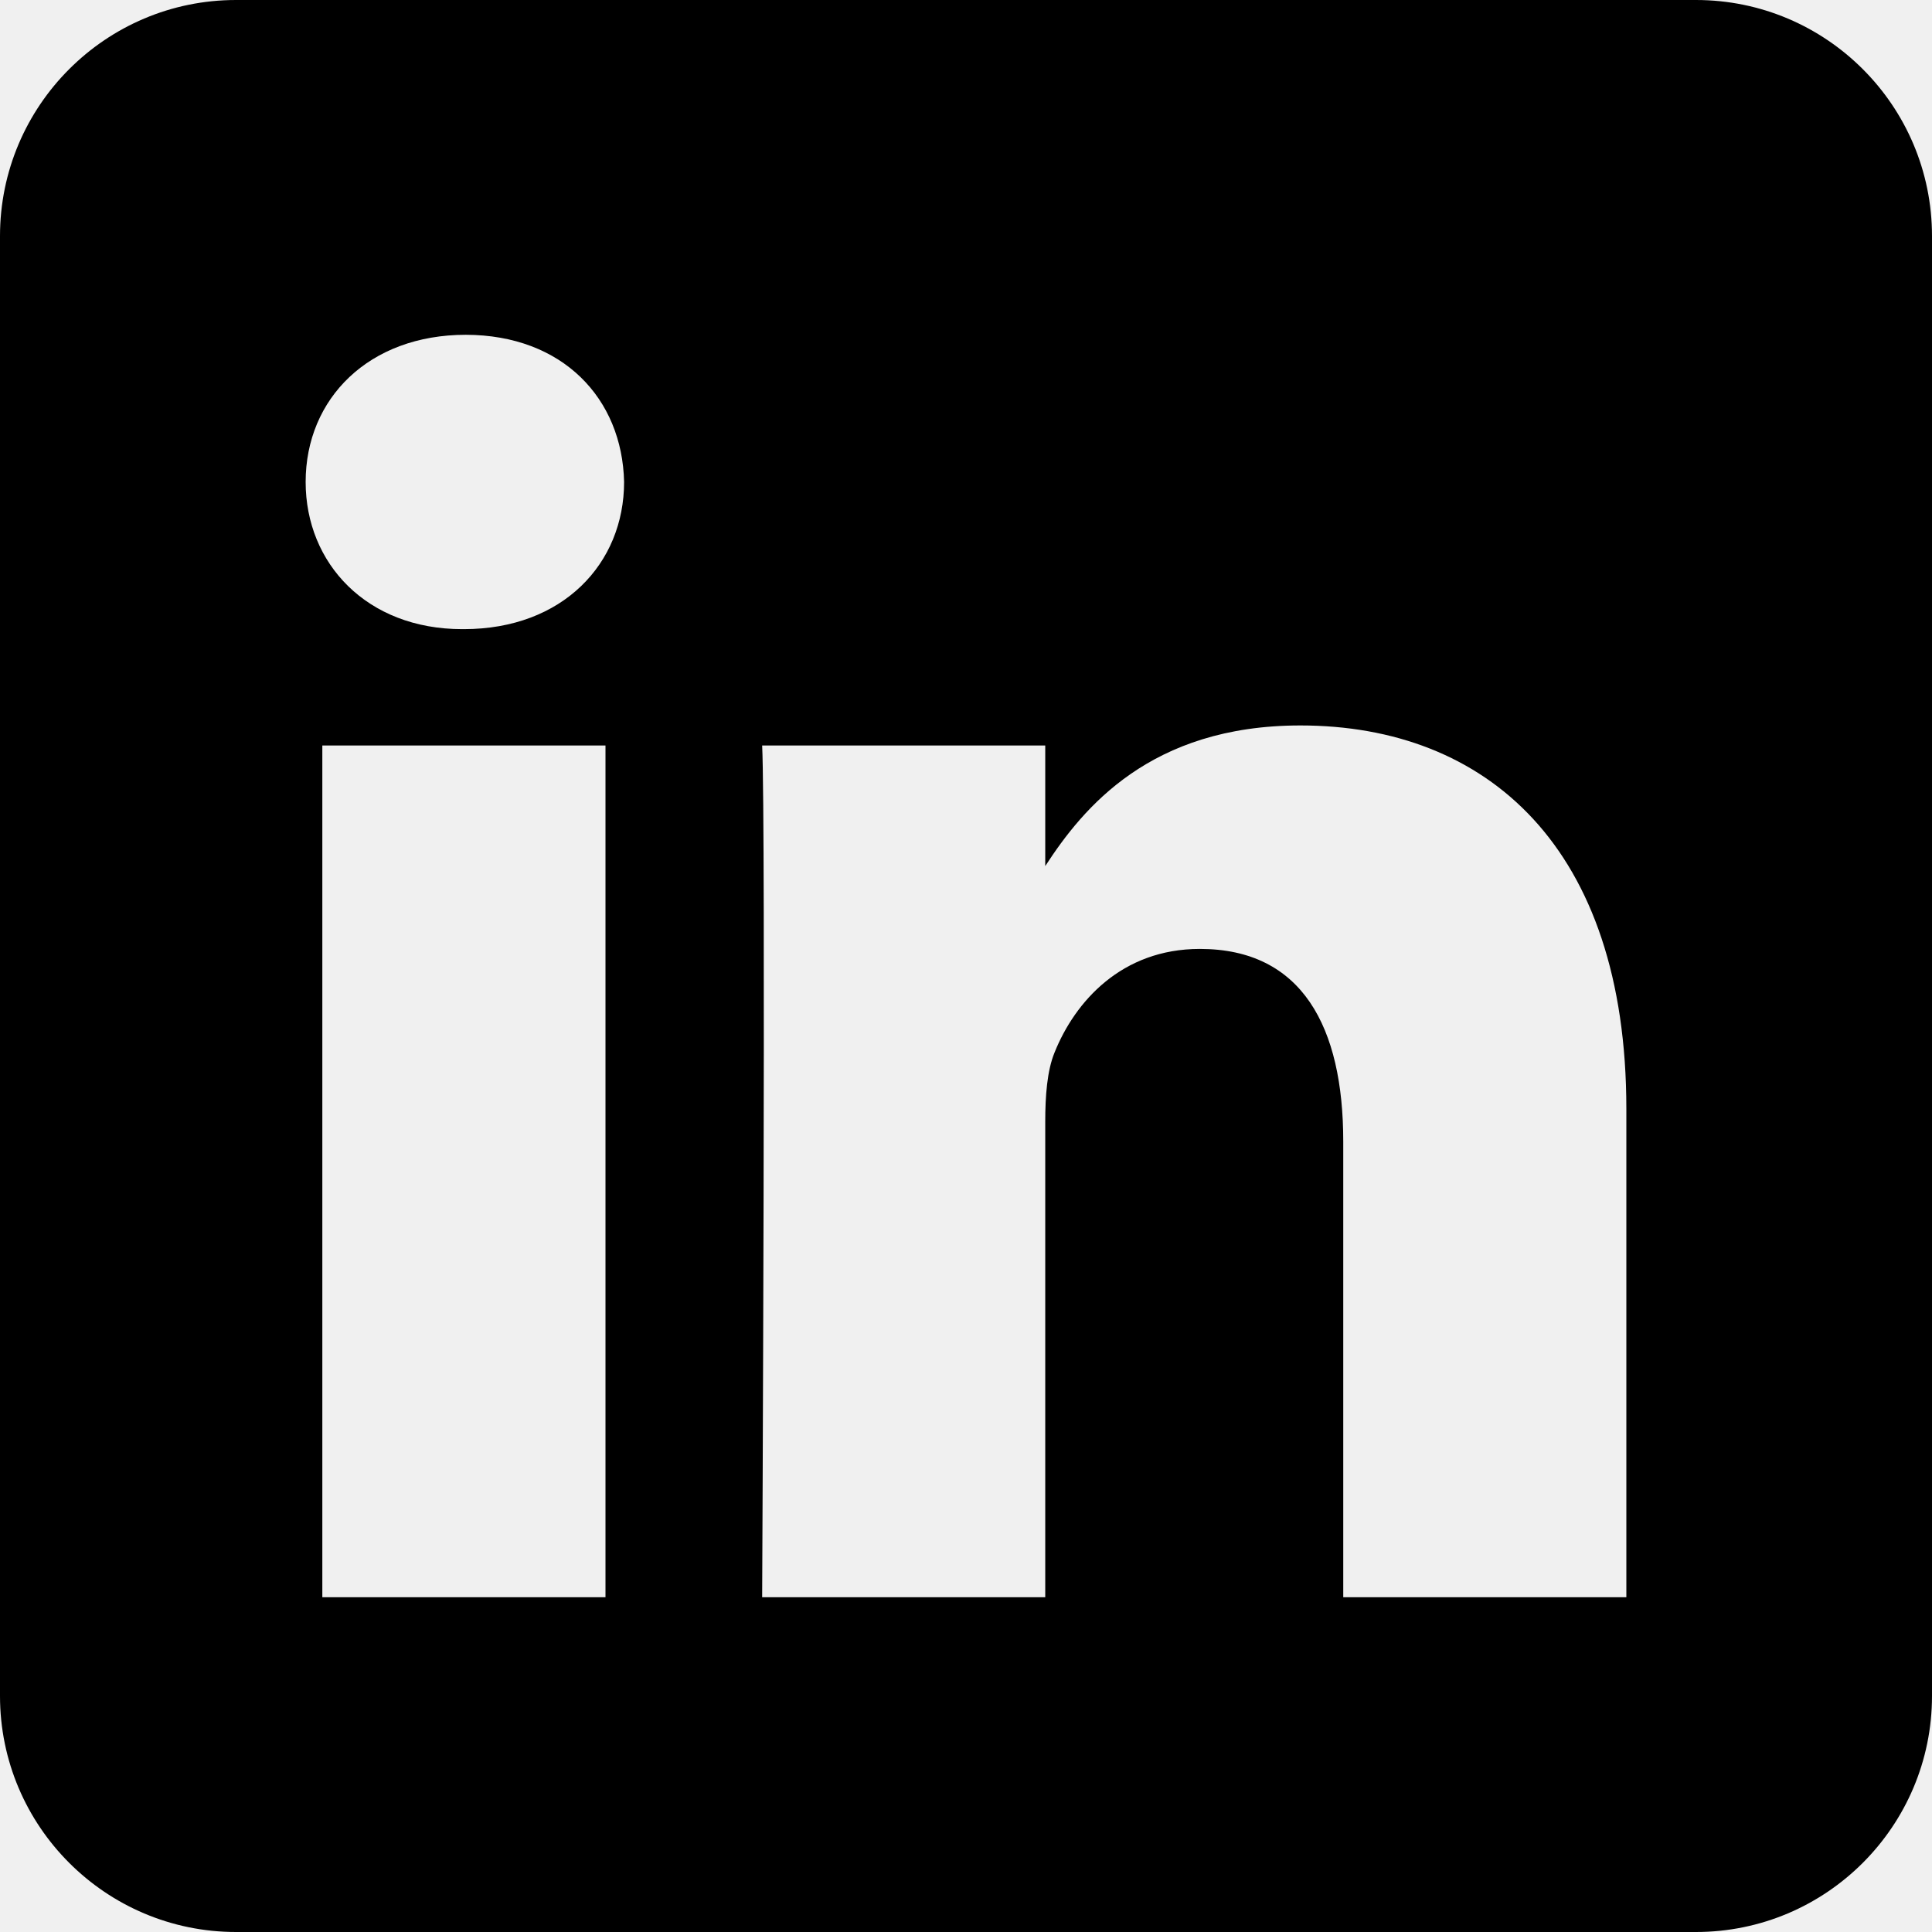
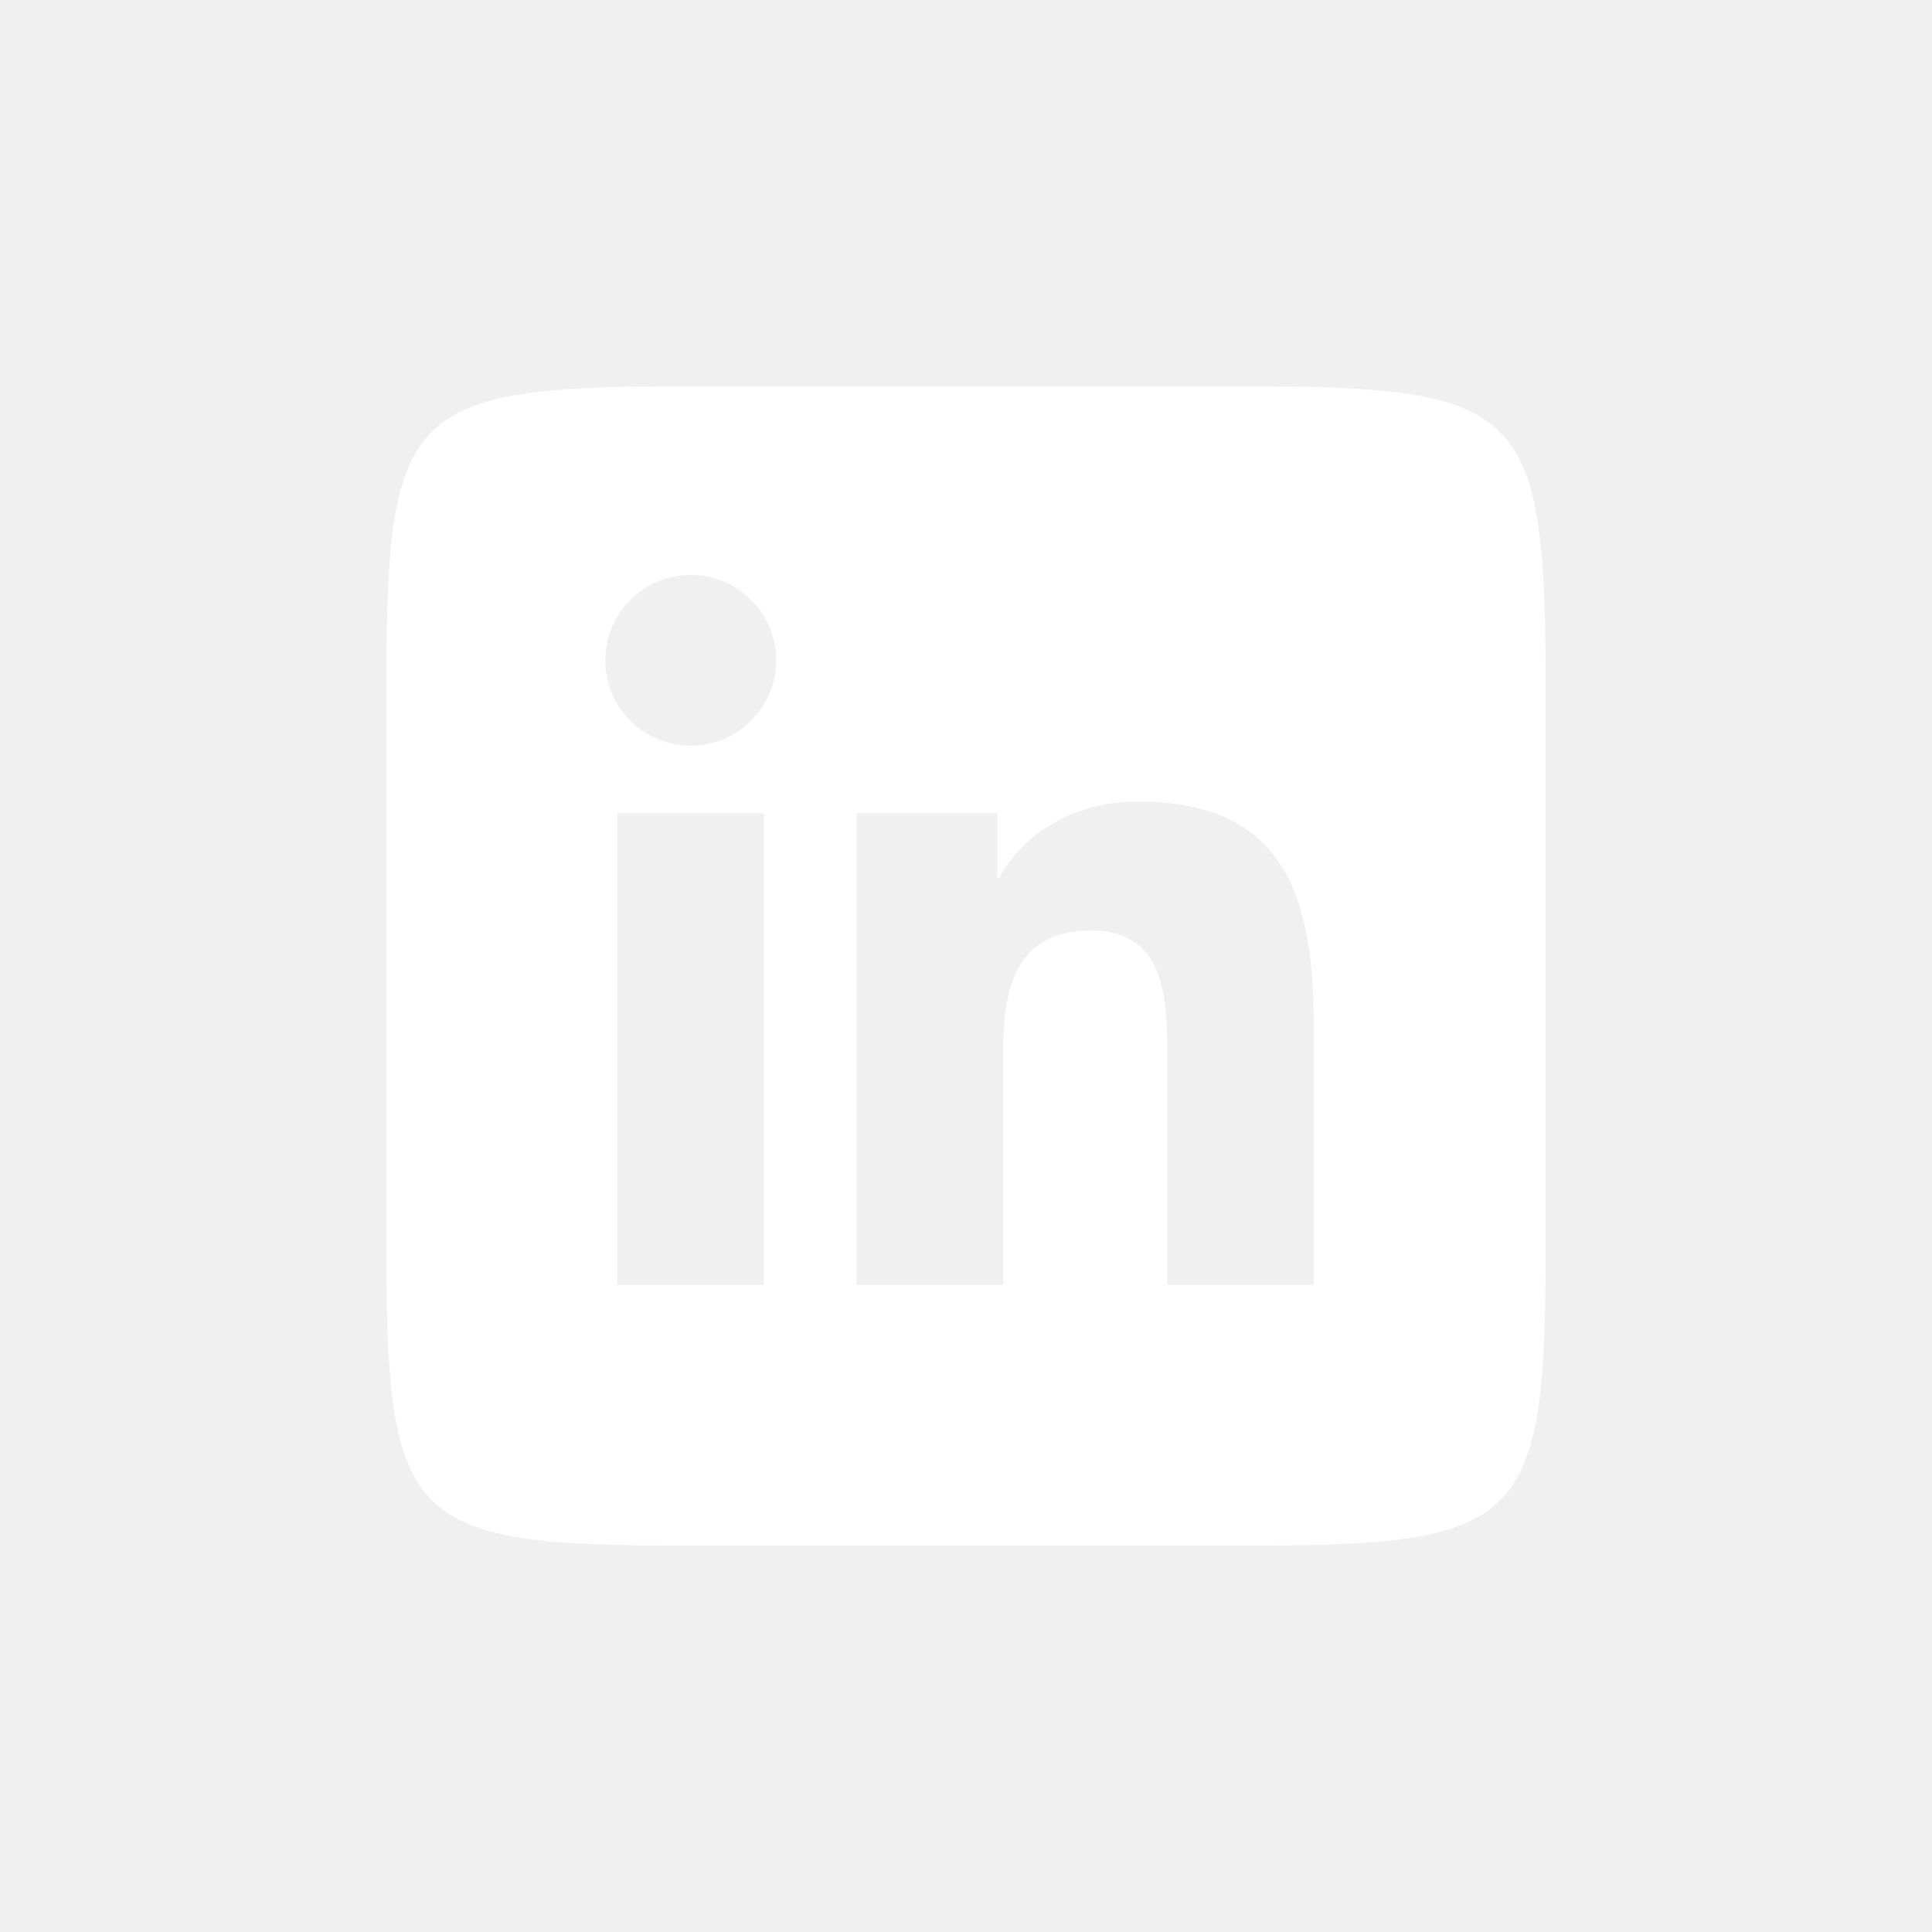
- <svg xmlns="http://www.w3.org/2000/svg" height="100%" style="fill-rule:evenodd;clip-rule:evenodd;stroke-linejoin:round;stroke-miterlimit:2;" version="1.1" viewBox="0 0 512 512" width="100%" xml:space="preserve">
-   <path d="M449.446,0c34.525,0 62.554,28.03 62.554,62.554l0,386.892c0,34.524 -28.03,62.554 -62.554,62.554l-386.892,0c-34.524,0 -62.554,-28.03 -62.554,-62.554l0,-386.892c0,-34.524 28.029,-62.554 62.554,-62.554l386.892,0Zm-288.985,423.278l0,-225.717l-75.04,0l0,225.717l75.04,0Zm270.539,0l0,-129.439c0,-69.333 -37.018,-101.586 -86.381,-101.586c-39.804,0 -57.634,21.891 -67.617,37.266l0,-31.958l-75.021,0c0.995,21.181 0,225.717 0,225.717l75.02,0l0,-126.056c0,-6.748 0.486,-13.492 2.474,-18.315c5.414,-13.475 17.767,-27.434 38.494,-27.434c27.135,0 38.007,20.707 38.007,51.037l0,120.768l75.024,0Zm-307.552,-334.556c-25.674,0 -42.448,16.879 -42.448,39.002c0,21.658 16.264,39.002 41.455,39.002l0.484,0c26.165,0 42.452,-17.344 42.452,-39.002c-0.485,-22.092 -16.241,-38.954 -41.943,-39.002Z" />
+ <svg xmlns="http://www.w3.org/2000/svg" fill="#FFFFFF" viewBox="0 0 50 50" width="100px" height="100px">
+   <path d="M32.229,10C39.436,10,40,10.564,40,17.77v14.507C40,39.439,39.44,40,32.277,40H17.723C10.56,40,10,39.439,10,32.277V17.723 C10,10.56,10.56,10,17.723,10H32.229z M19.771,33.25V21.046h-3.793V33.25H19.771z M17.876,19.3c1.219,0,2.21-0.991,2.21-2.212 c0-1.219-0.991-2.21-2.21-2.21c-1.222,0-2.212,0.99-2.212,2.21S16.653,19.3,17.876,19.3z M34,33.25v-6.693 c0-3.286-0.71-5.814-4.55-5.814c-1.845,0-3.082,1.012-3.588,1.971H25.81v-1.668h-3.639V33.25h3.79v-6.038 c0-1.592,0.303-3.133,2.277-3.133c1.945,0,1.971,1.821,1.971,3.236v5.935H34z" />
</svg>
